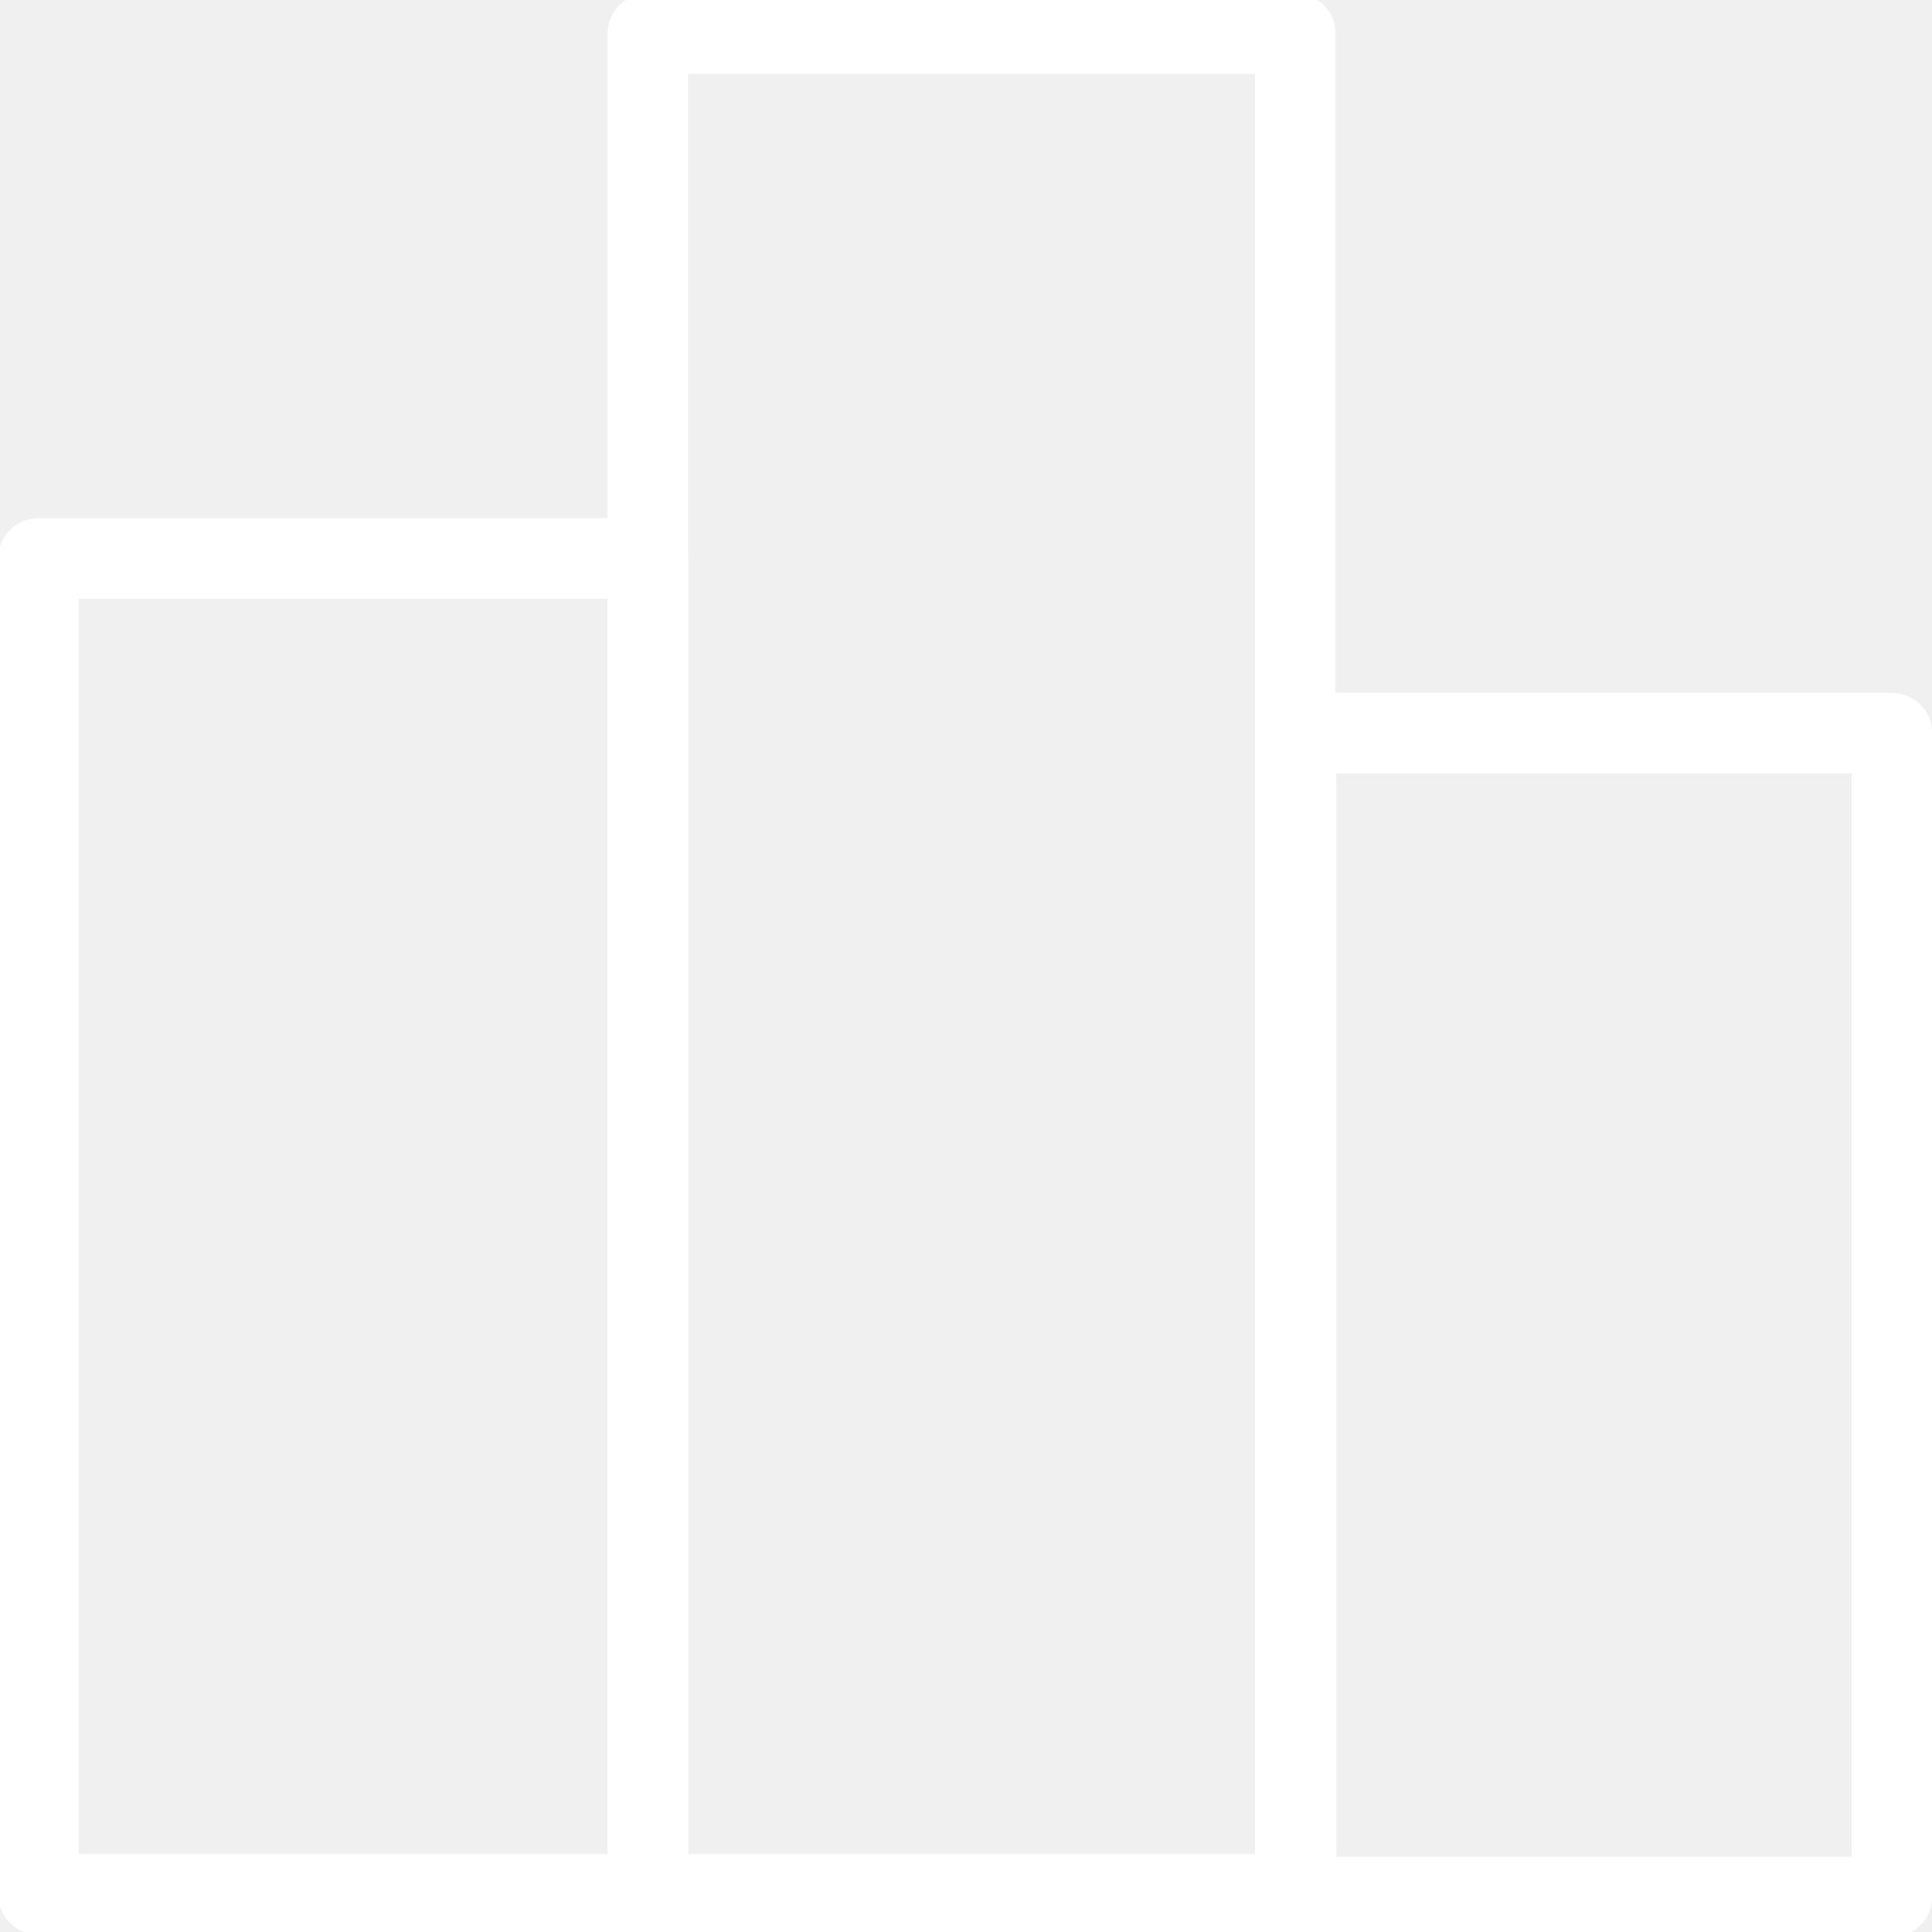
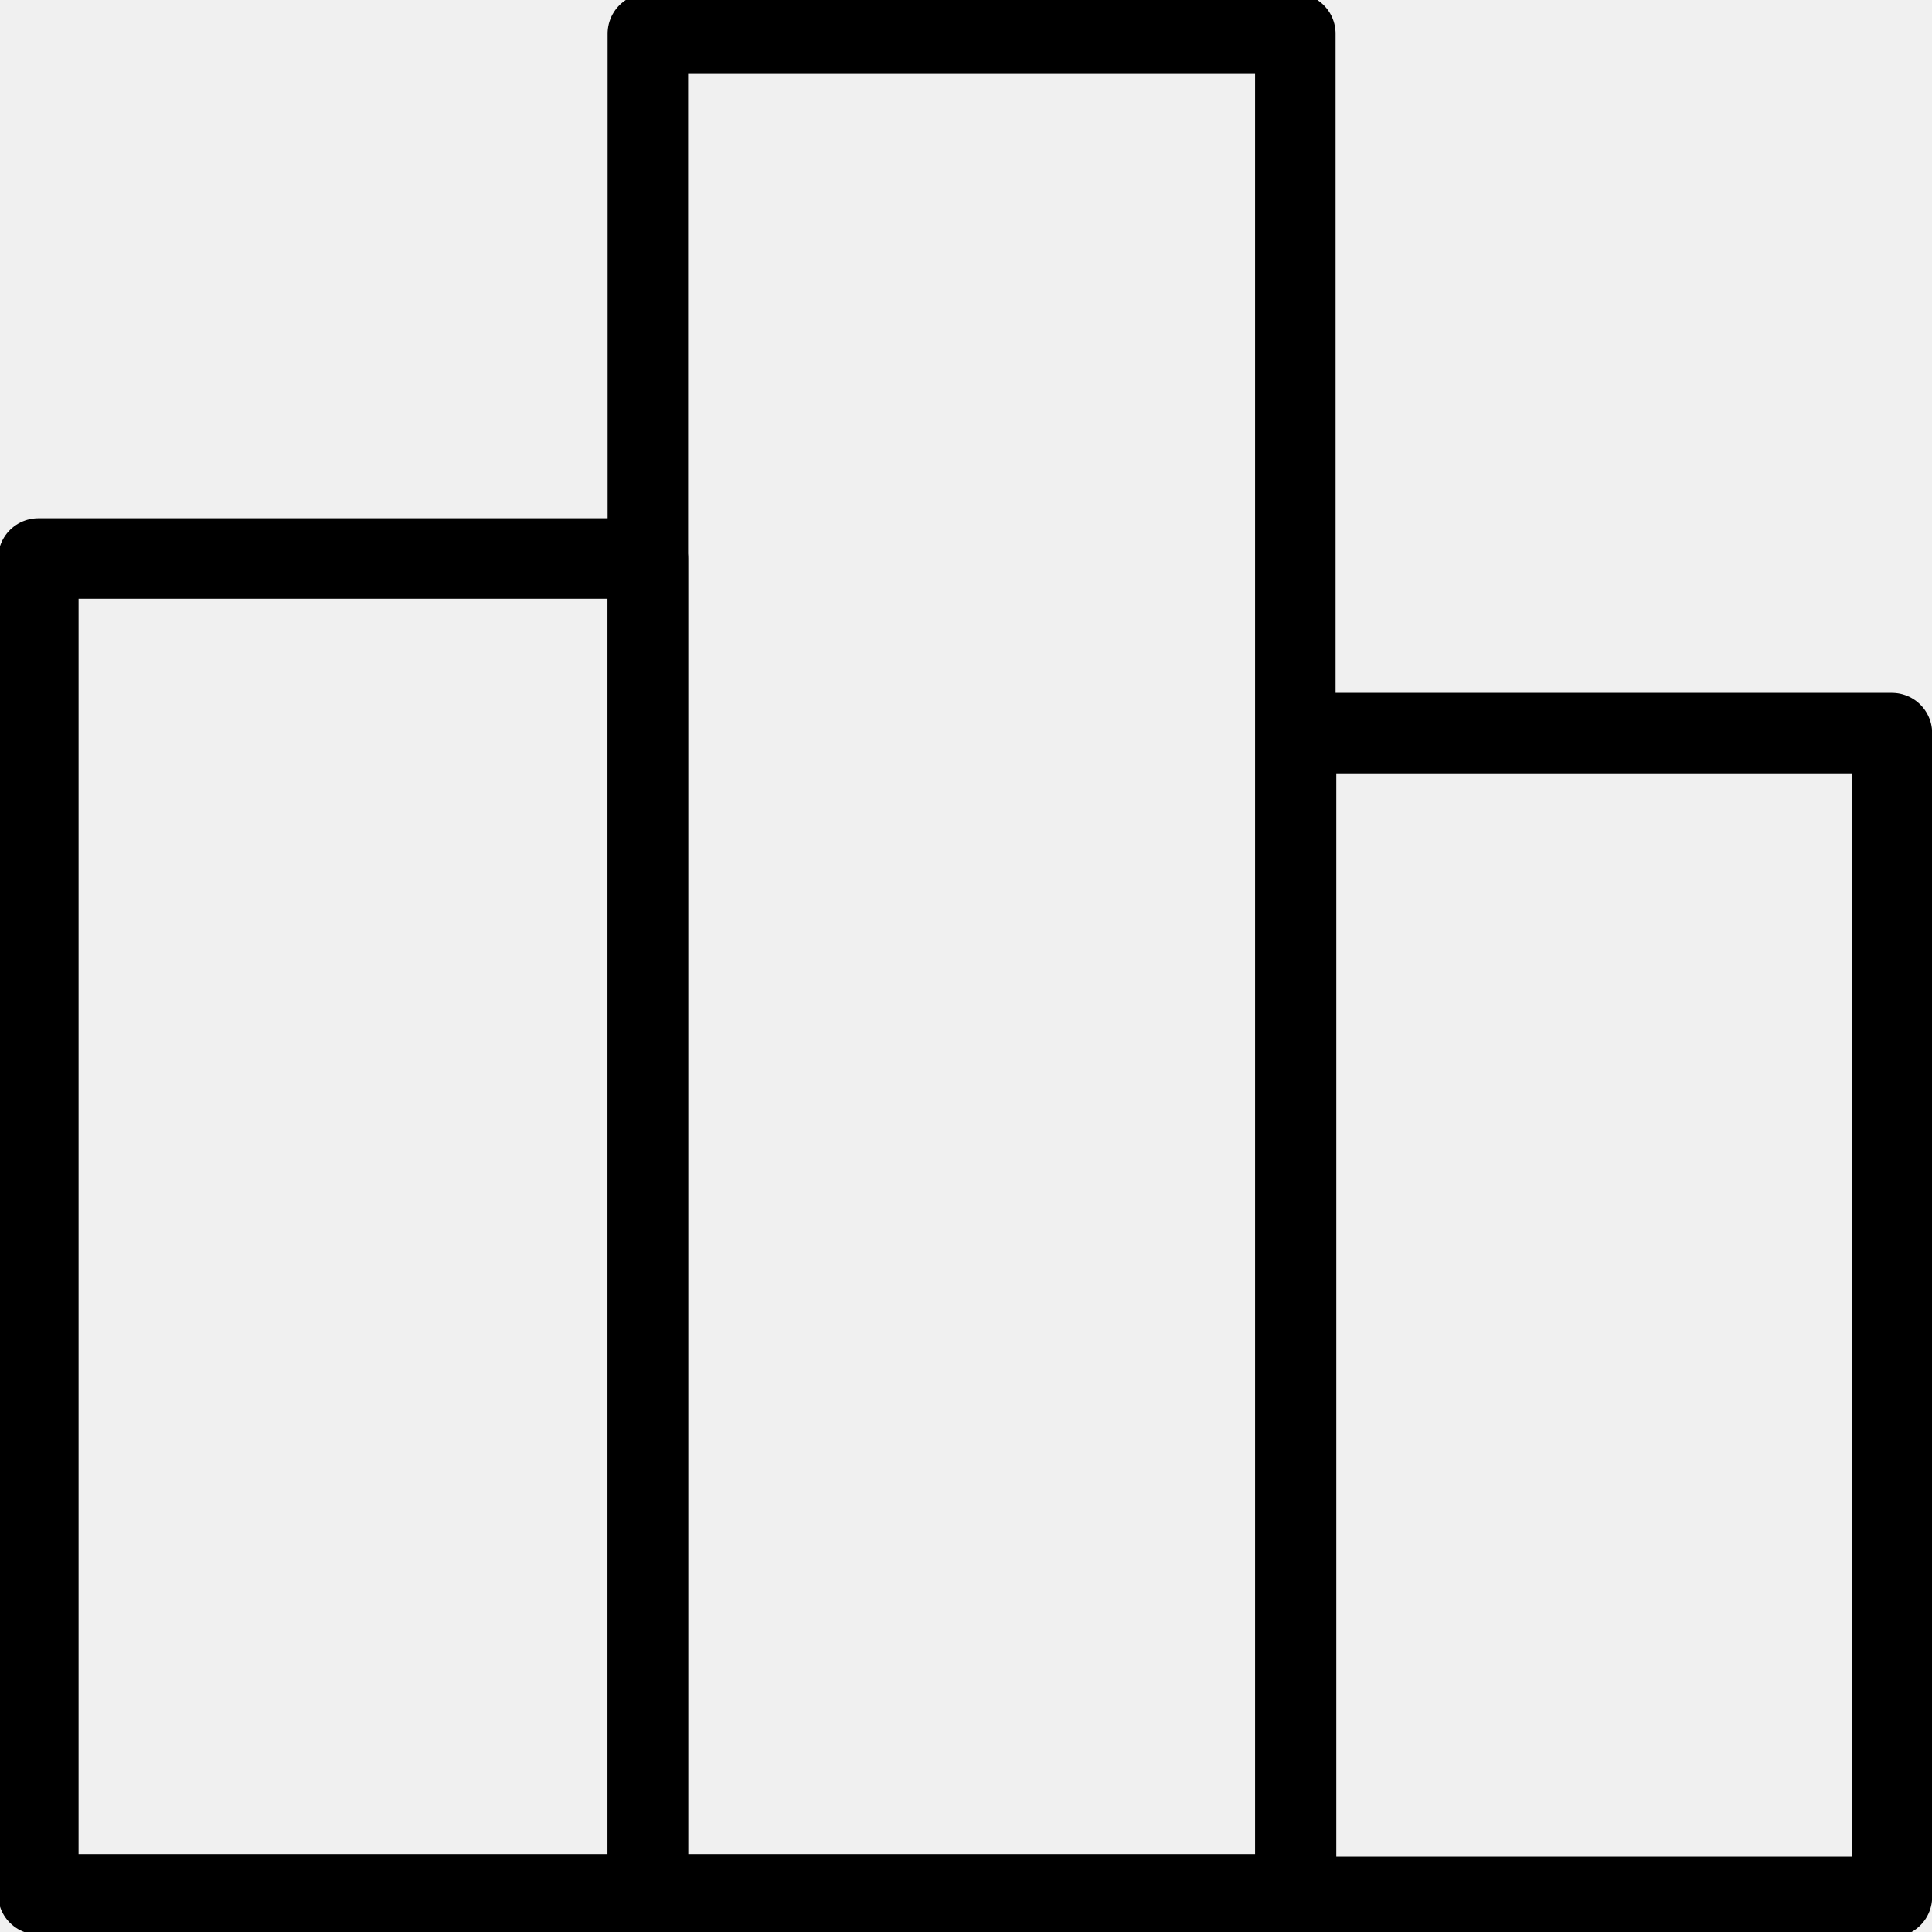
<svg xmlns="http://www.w3.org/2000/svg" version="1.1" id="Layer_1" x="0px" y="0px" width="24px" height="24px" viewBox="0 0 24 24" enable-background="new 0 0 24 24" xml:space="preserve">
-   <rect x="16.1" y="9.107" fill="none" stroke="#FFFFFF" stroke-linecap="round" stroke-linejoin="round" stroke-miterlimit="10" width="7.402" height="14.457" />
-   <rect x="0.476" y="6.938" fill="none" stroke="#FFFFFF" stroke-linecap="round" stroke-linejoin="round" stroke-miterlimit="10" width="7.572" height="16.594" />
-   <rect x="8.048" y="0.418" fill="none" stroke="#FFFFFF" stroke-linecap="round" stroke-linejoin="round" stroke-miterlimit="10" width="8.043" height="23.114" />
+   <rect x="16.1" y="9.107" fill="none" stroke="#000000" stroke-linecap="round" stroke-linejoin="round" stroke-miterlimit="10" width="7.402" height="14.457" />
+   <rect x="0.476" y="6.938" fill="none" stroke="#000000" stroke-linecap="round" stroke-linejoin="round" stroke-miterlimit="10" width="7.572" height="16.594" />
+   <rect x="8.048" y="0.418" fill="none" stroke="#000000" stroke-linecap="round" stroke-linejoin="round" stroke-miterlimit="10" width="8.043" height="23.114" />
</svg>
